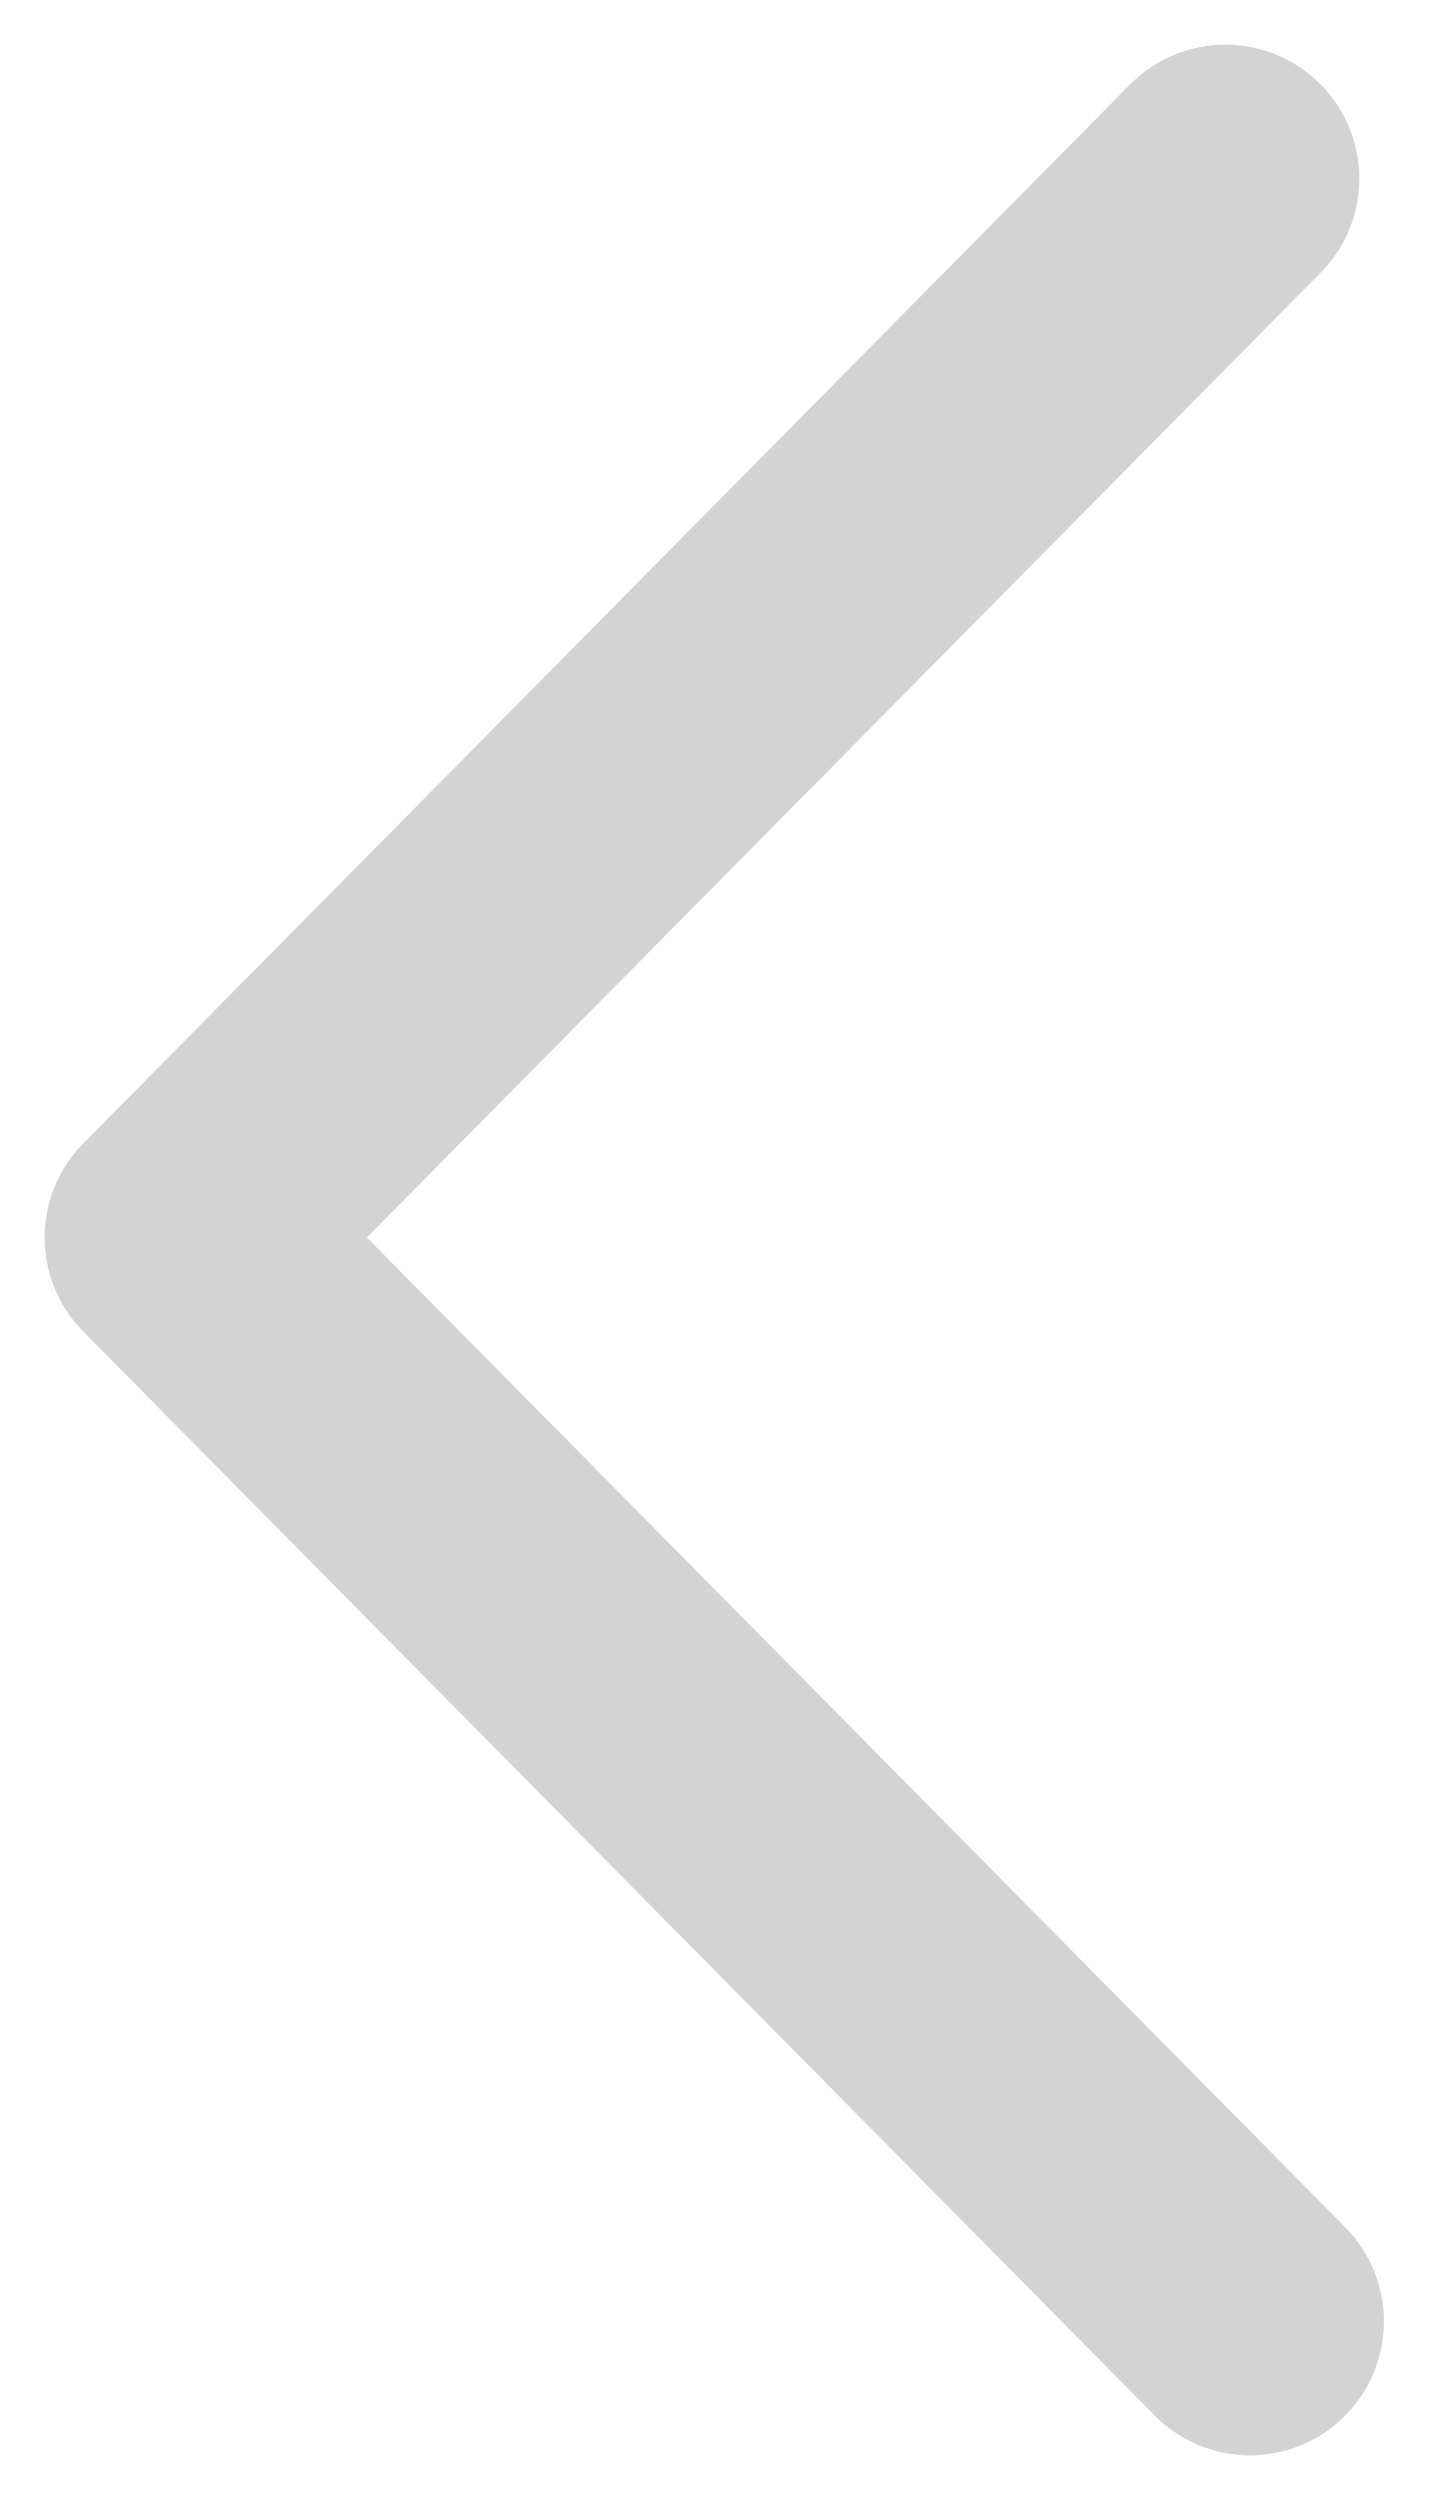
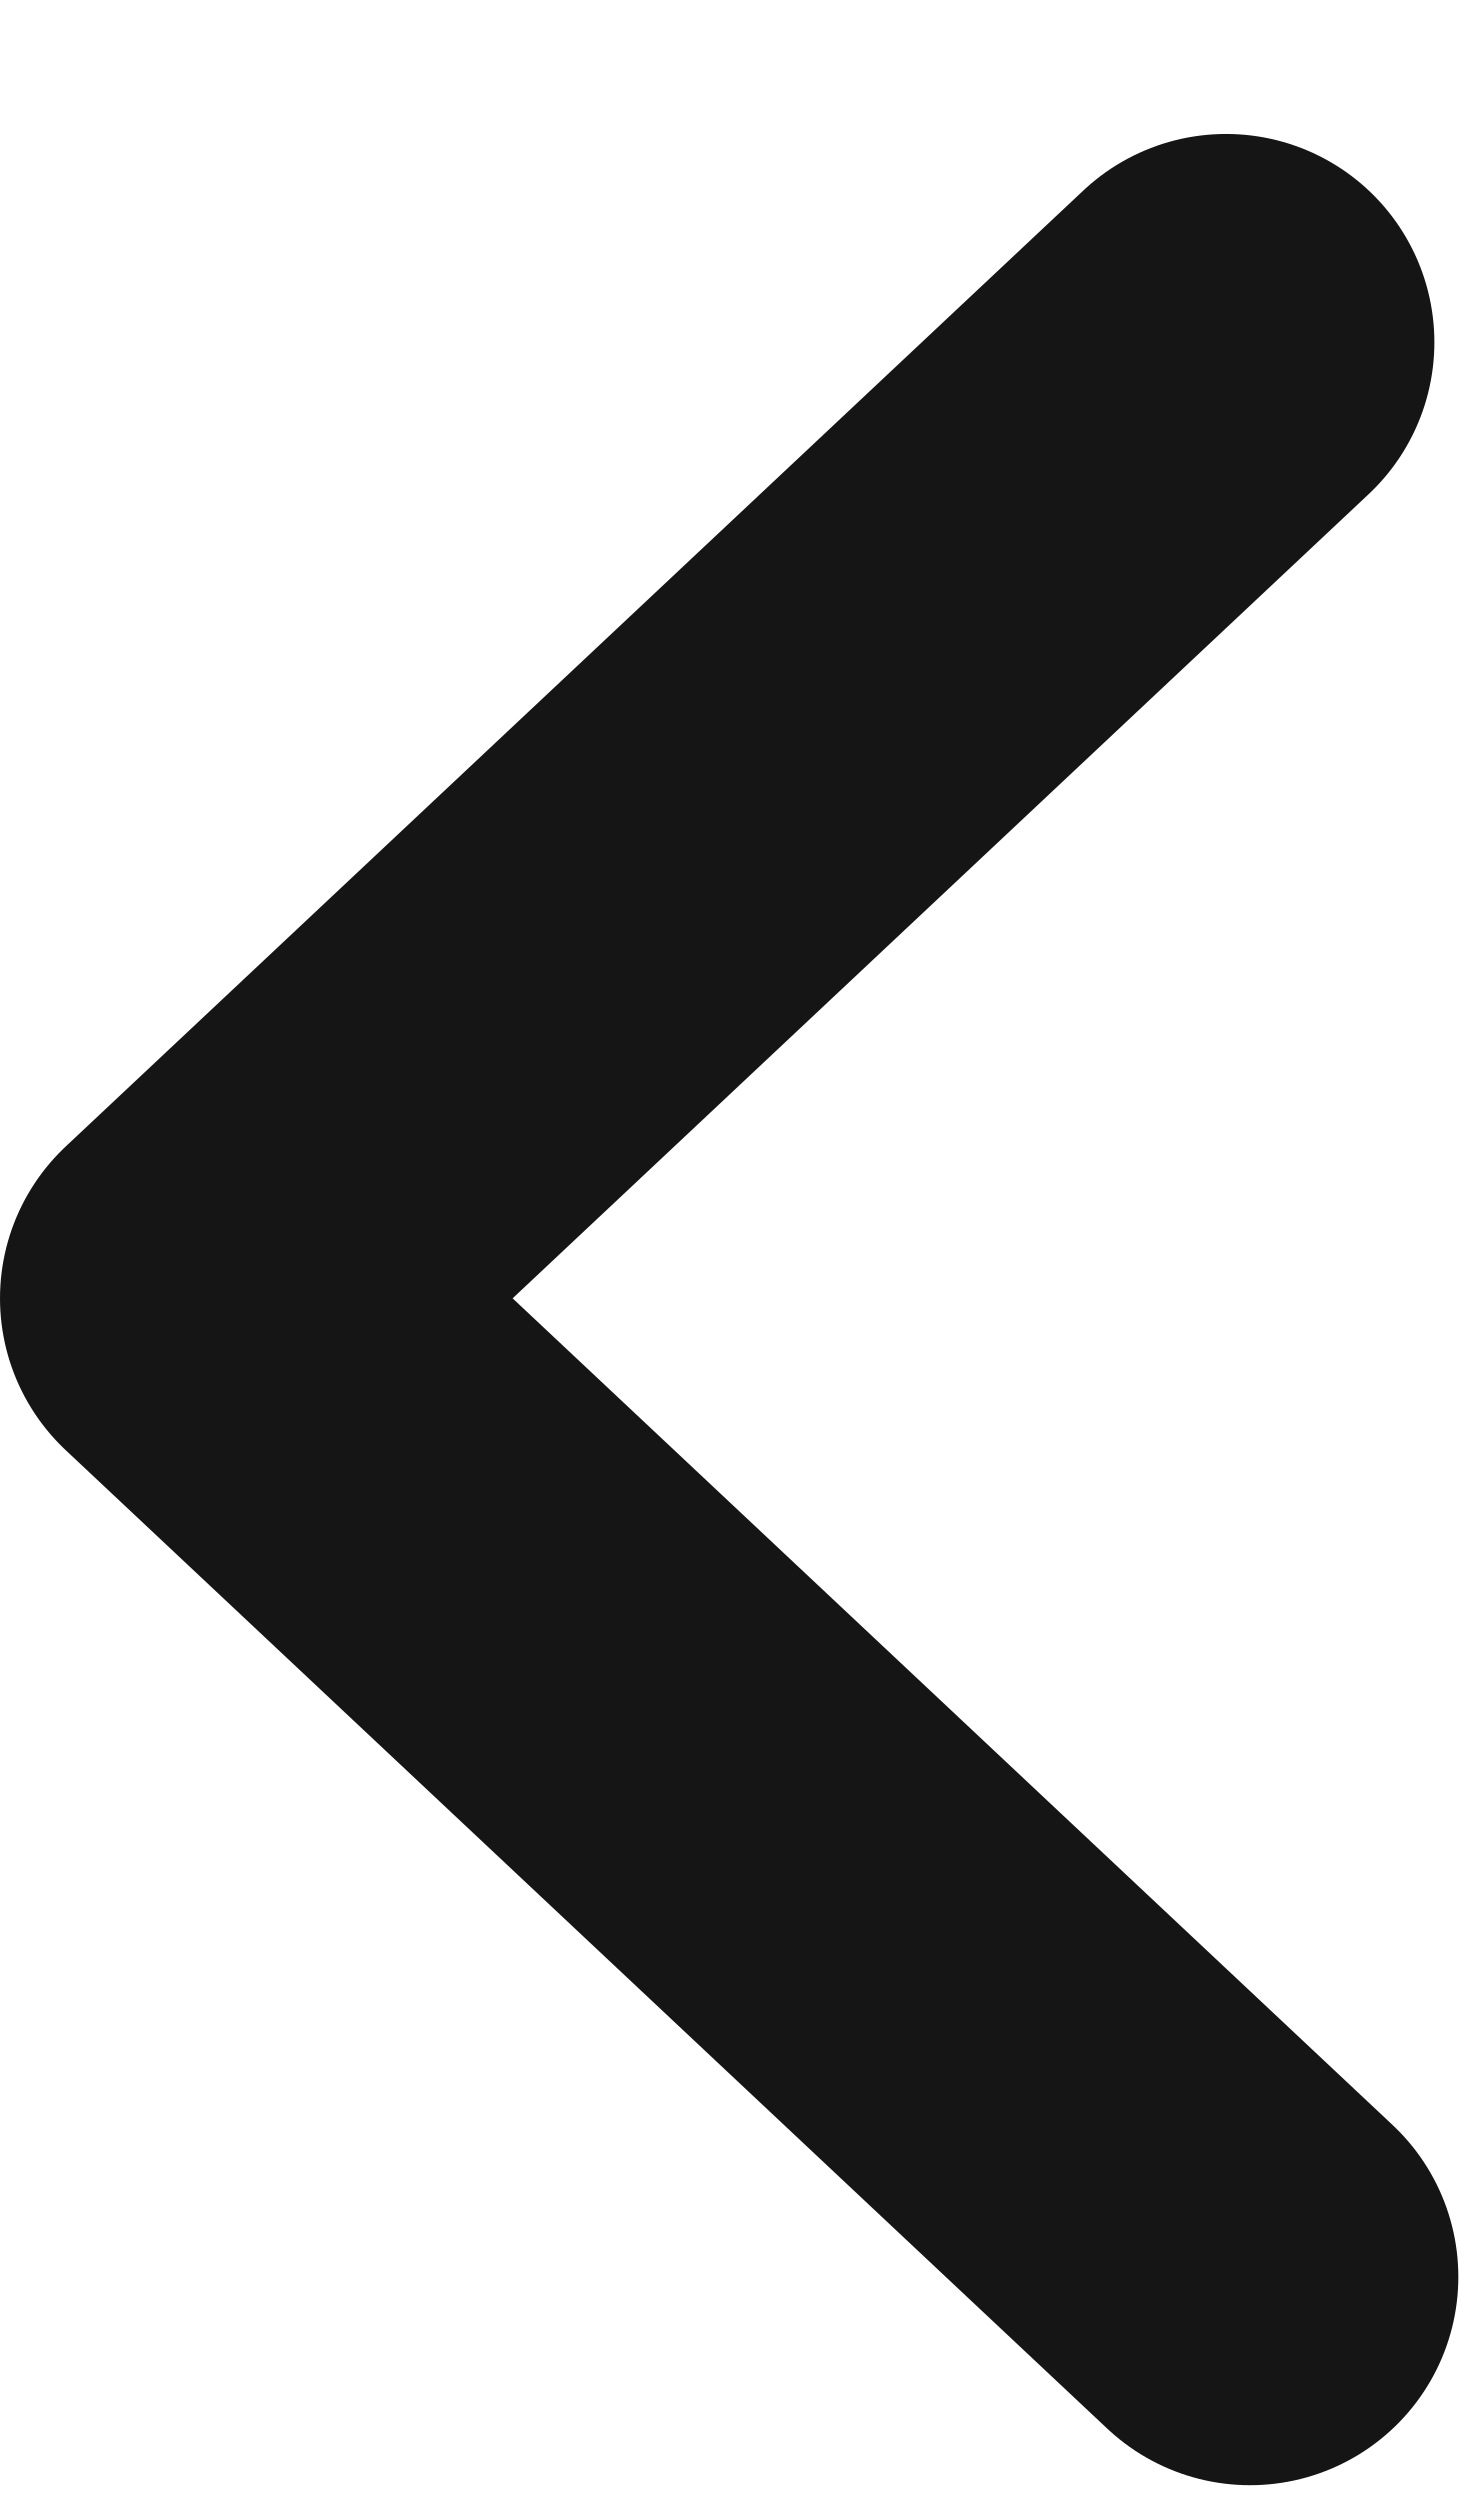
- <svg xmlns="http://www.w3.org/2000/svg" width="8" height="14" viewBox="0 0 8 14" fill="none">
-   <path d="M7 13L1 6.93L6.862 1" stroke="#D3D3D3" stroke-width="1.5" stroke-linecap="round" stroke-linejoin="round" />
+ <svg xmlns="http://www.w3.org/2000/svg" width="7" height="12" viewBox="0 0 7 12" fill="none">
+   <path d="M6 10.929L1 6.232L5.885 1.643" stroke="#151515" stroke-width="2" stroke-linecap="round" stroke-linejoin="round" />
</svg>
